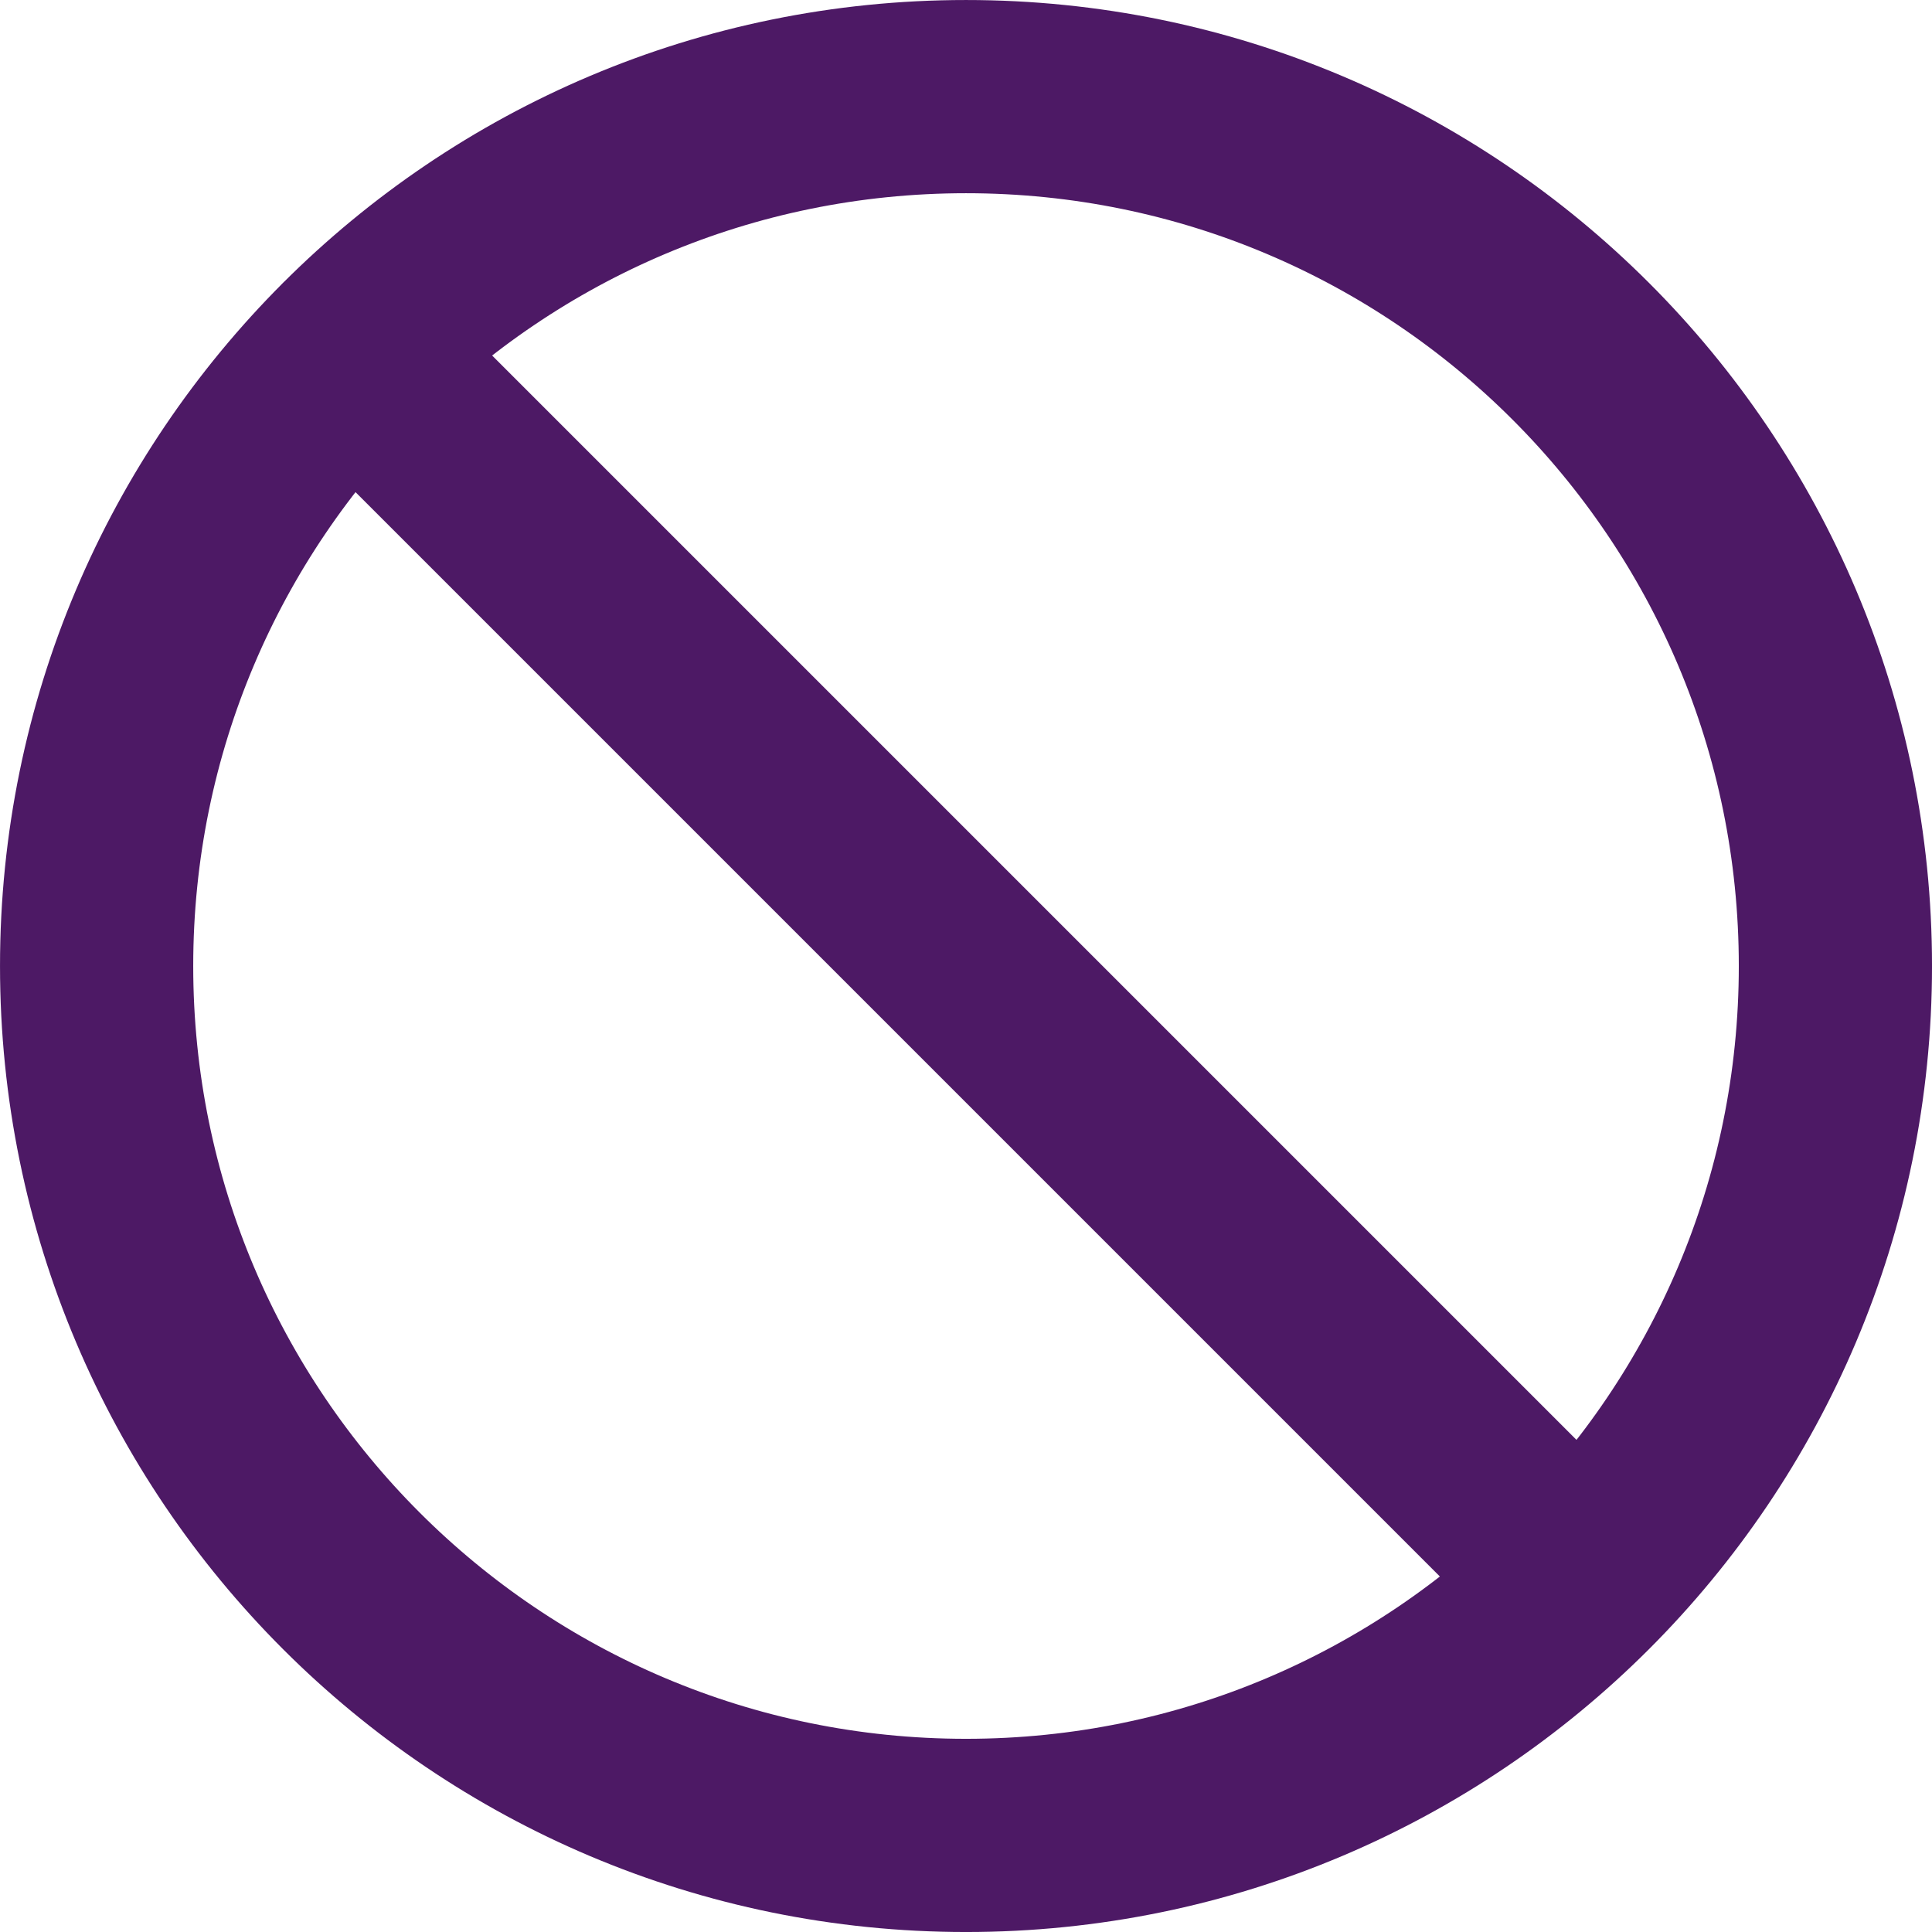
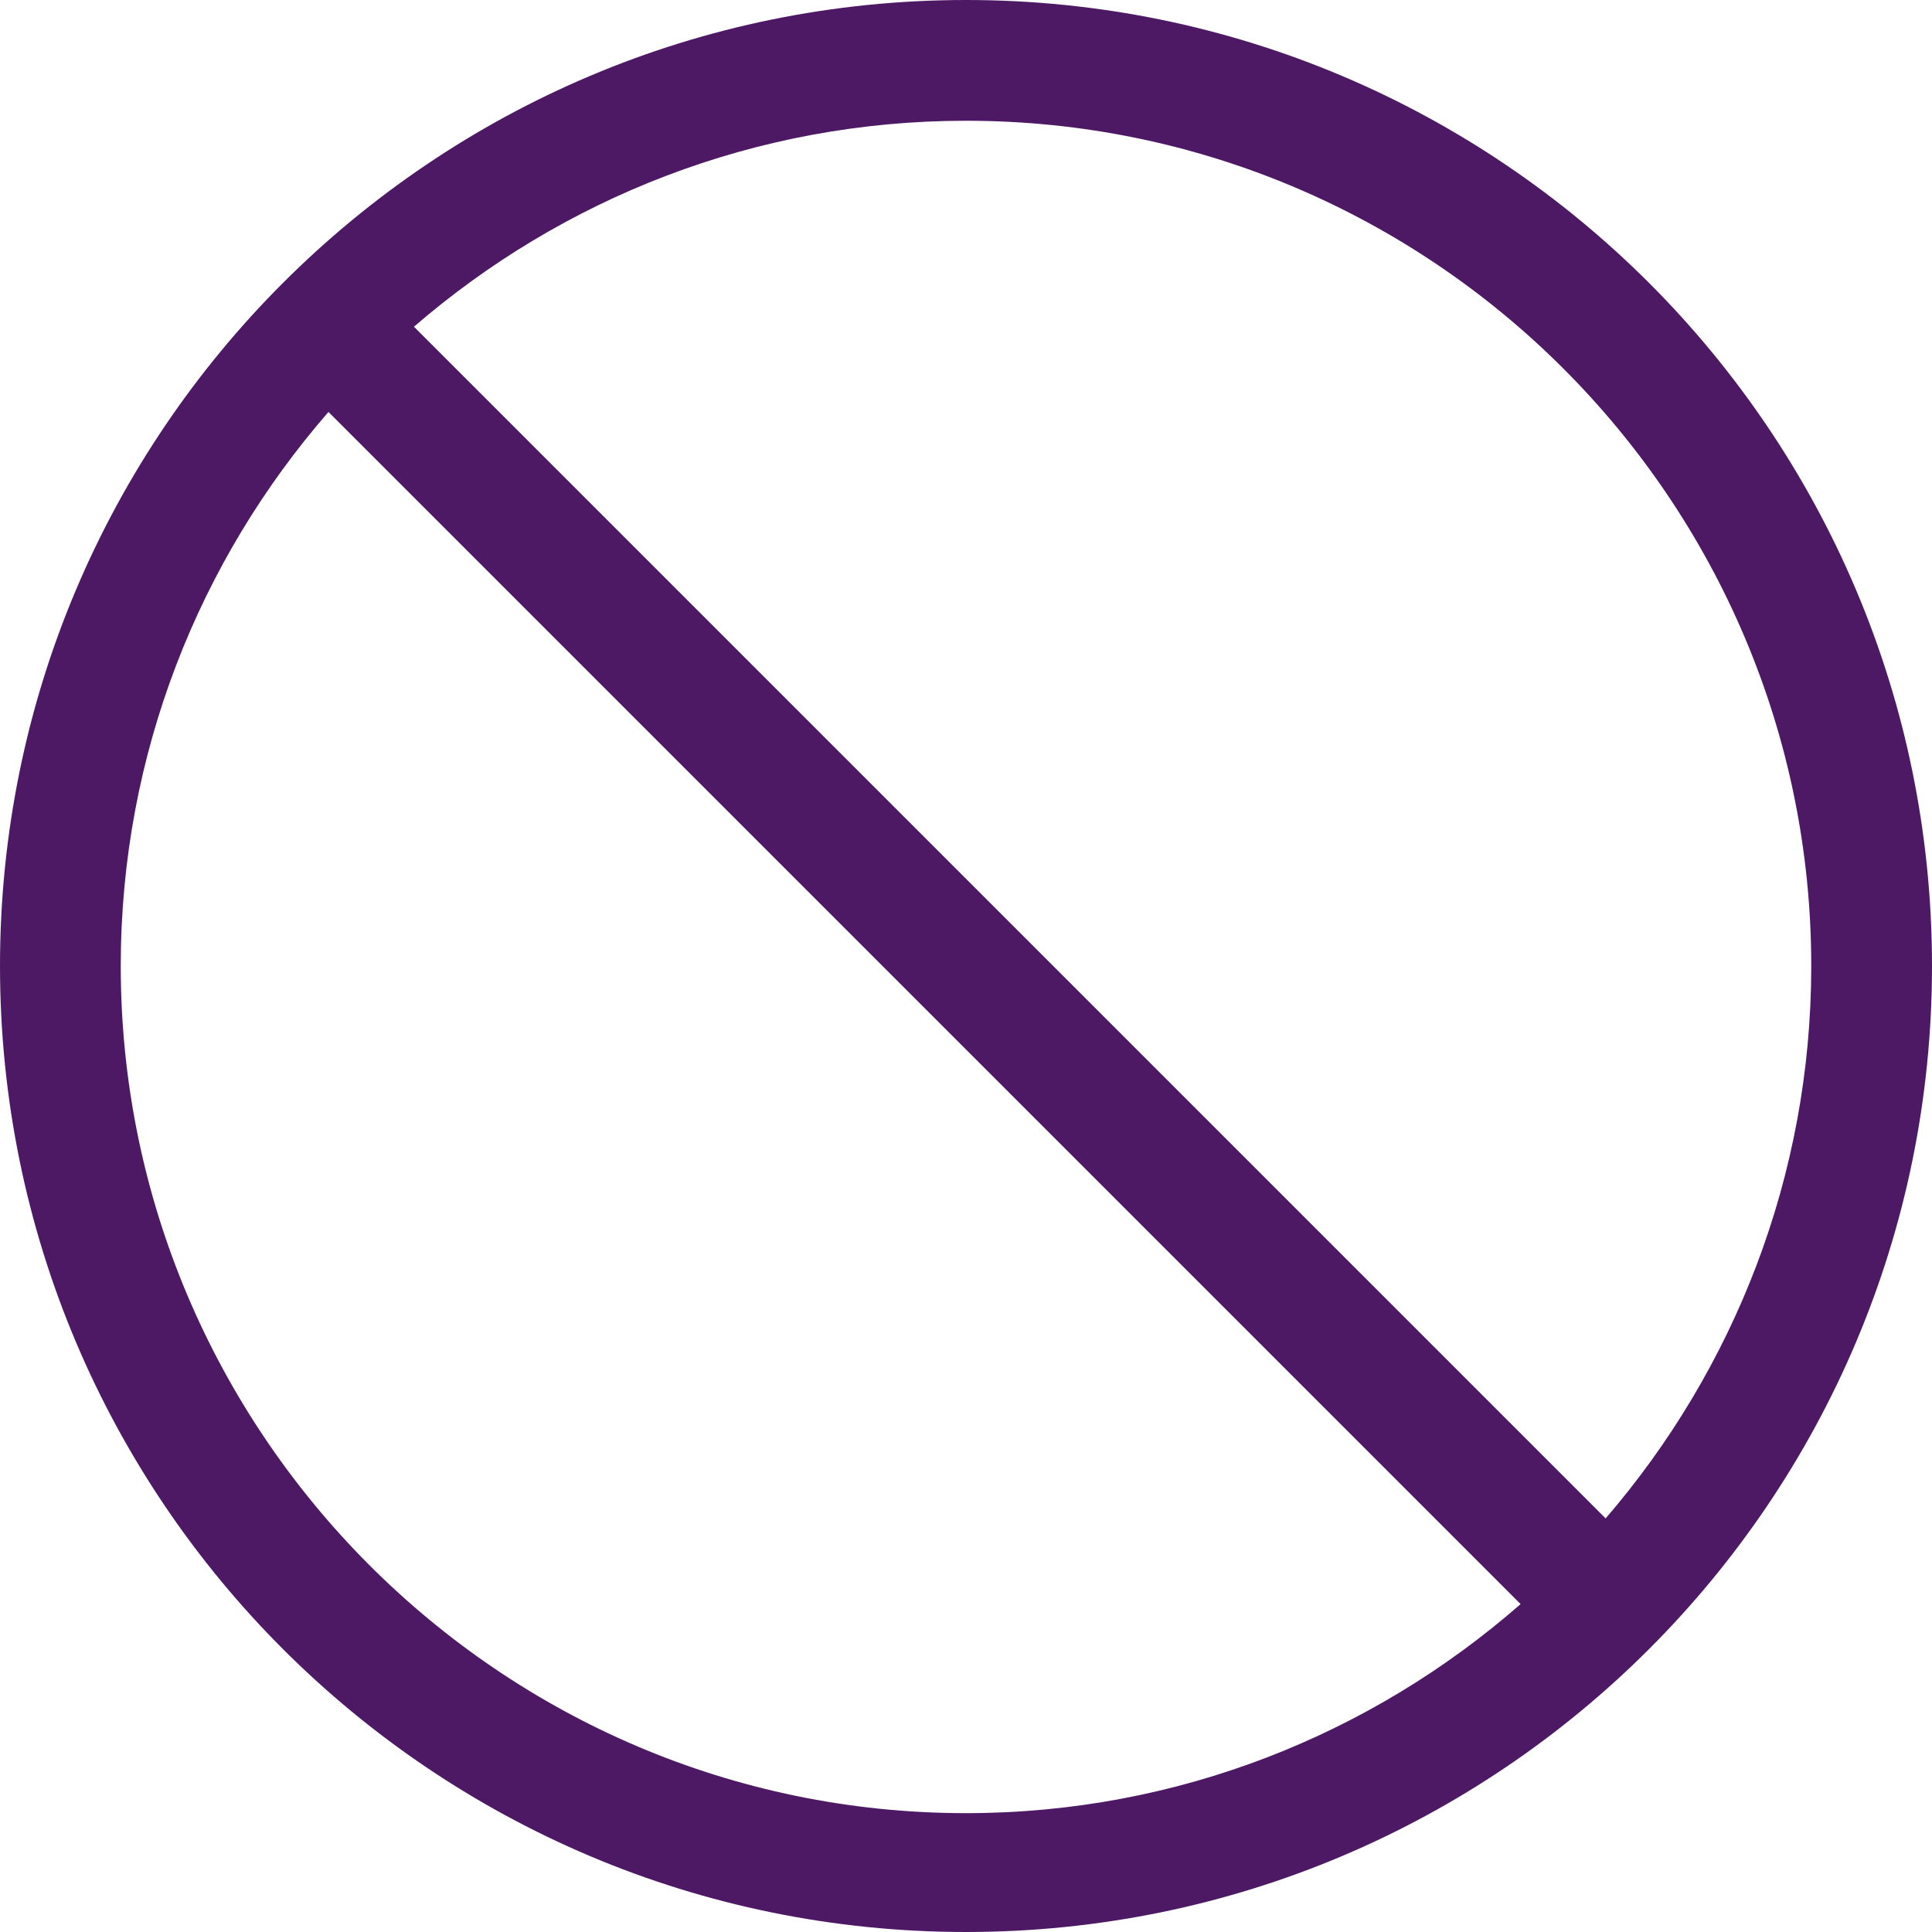
- <svg xmlns="http://www.w3.org/2000/svg" id="Layer_1" data-name="Layer 1" viewBox="0 0 666.67 666.67">
+ <svg xmlns="http://www.w3.org/2000/svg" id="Layer_1" data-name="Layer 1" viewBox="0 0 800 800">
  <defs>
    <style>
      .cls-1 {
-         fill: none;
-         stroke: #4d1965;
-         stroke-linecap: round;
-         stroke-linejoin: round;
-         stroke-width: 66.67px;
+         fill: #4d1965;
      }
    </style>
  </defs>
-   <path class="cls-1" d="M545.47,545.47c54.29-54.29,87.87-129.29,87.87-212.13,0-165.69-134.31-300-300-300-82.84,0-157.84,33.58-212.13,87.87M545.47,545.47c-54.29,54.29-129.29,87.87-212.13,87.87-165.69,0-300-134.31-300-300,0-82.84,33.58-157.84,87.87-212.13M545.47,545.47L121.2,121.2" />
+   <path class="cls-1" d="M400,0C179.09,0,0,179.09,0,400s179.09,400,400,400,400-179.08,400-400S620.92,0,400,0ZM50,400c0-87.71,32.51-167.94,86.01-229.42l493.64,493.64c-61.51,53.81-141.83,86.57-229.65,86.57-192.99,0-350-157.8-350-350.79h0ZM664.86,628.74L171.41,135.29c61.39-53.07,141.27-85.29,228.59-85.29,192.99,0,350,157.01,350,350,0,87.24-32.15,167.21-85.14,228.74Z" />
</svg>
